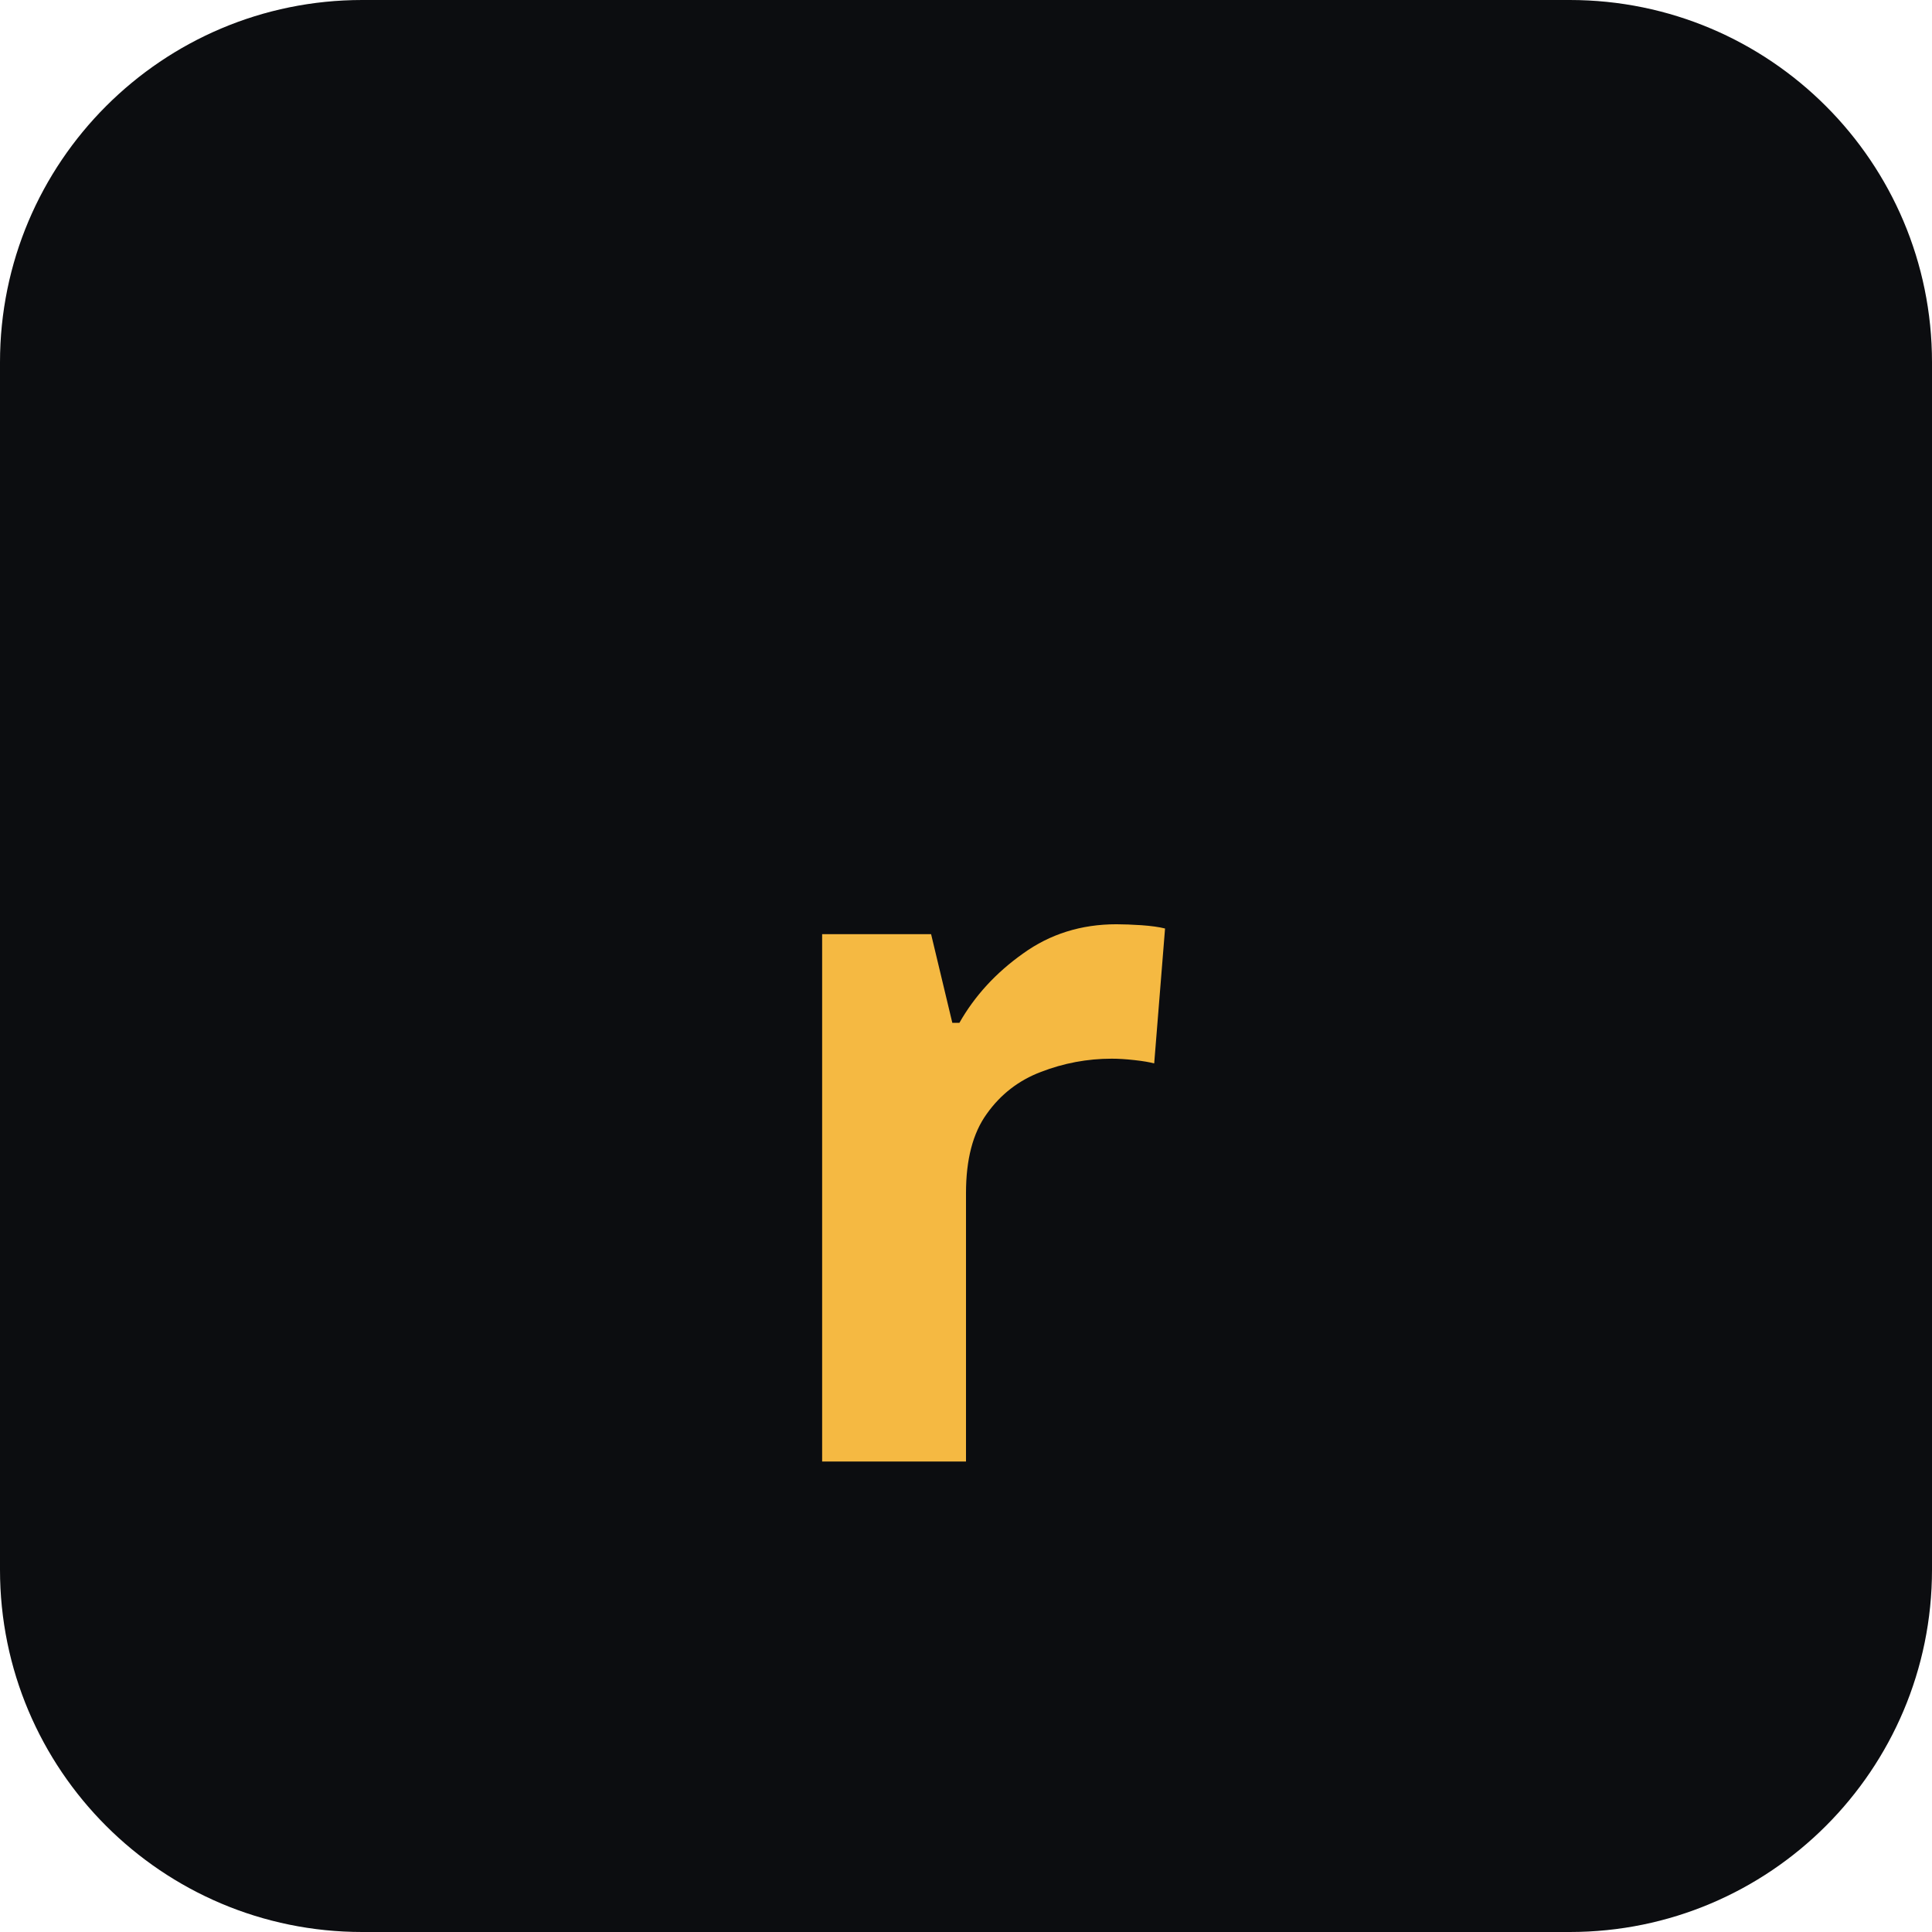
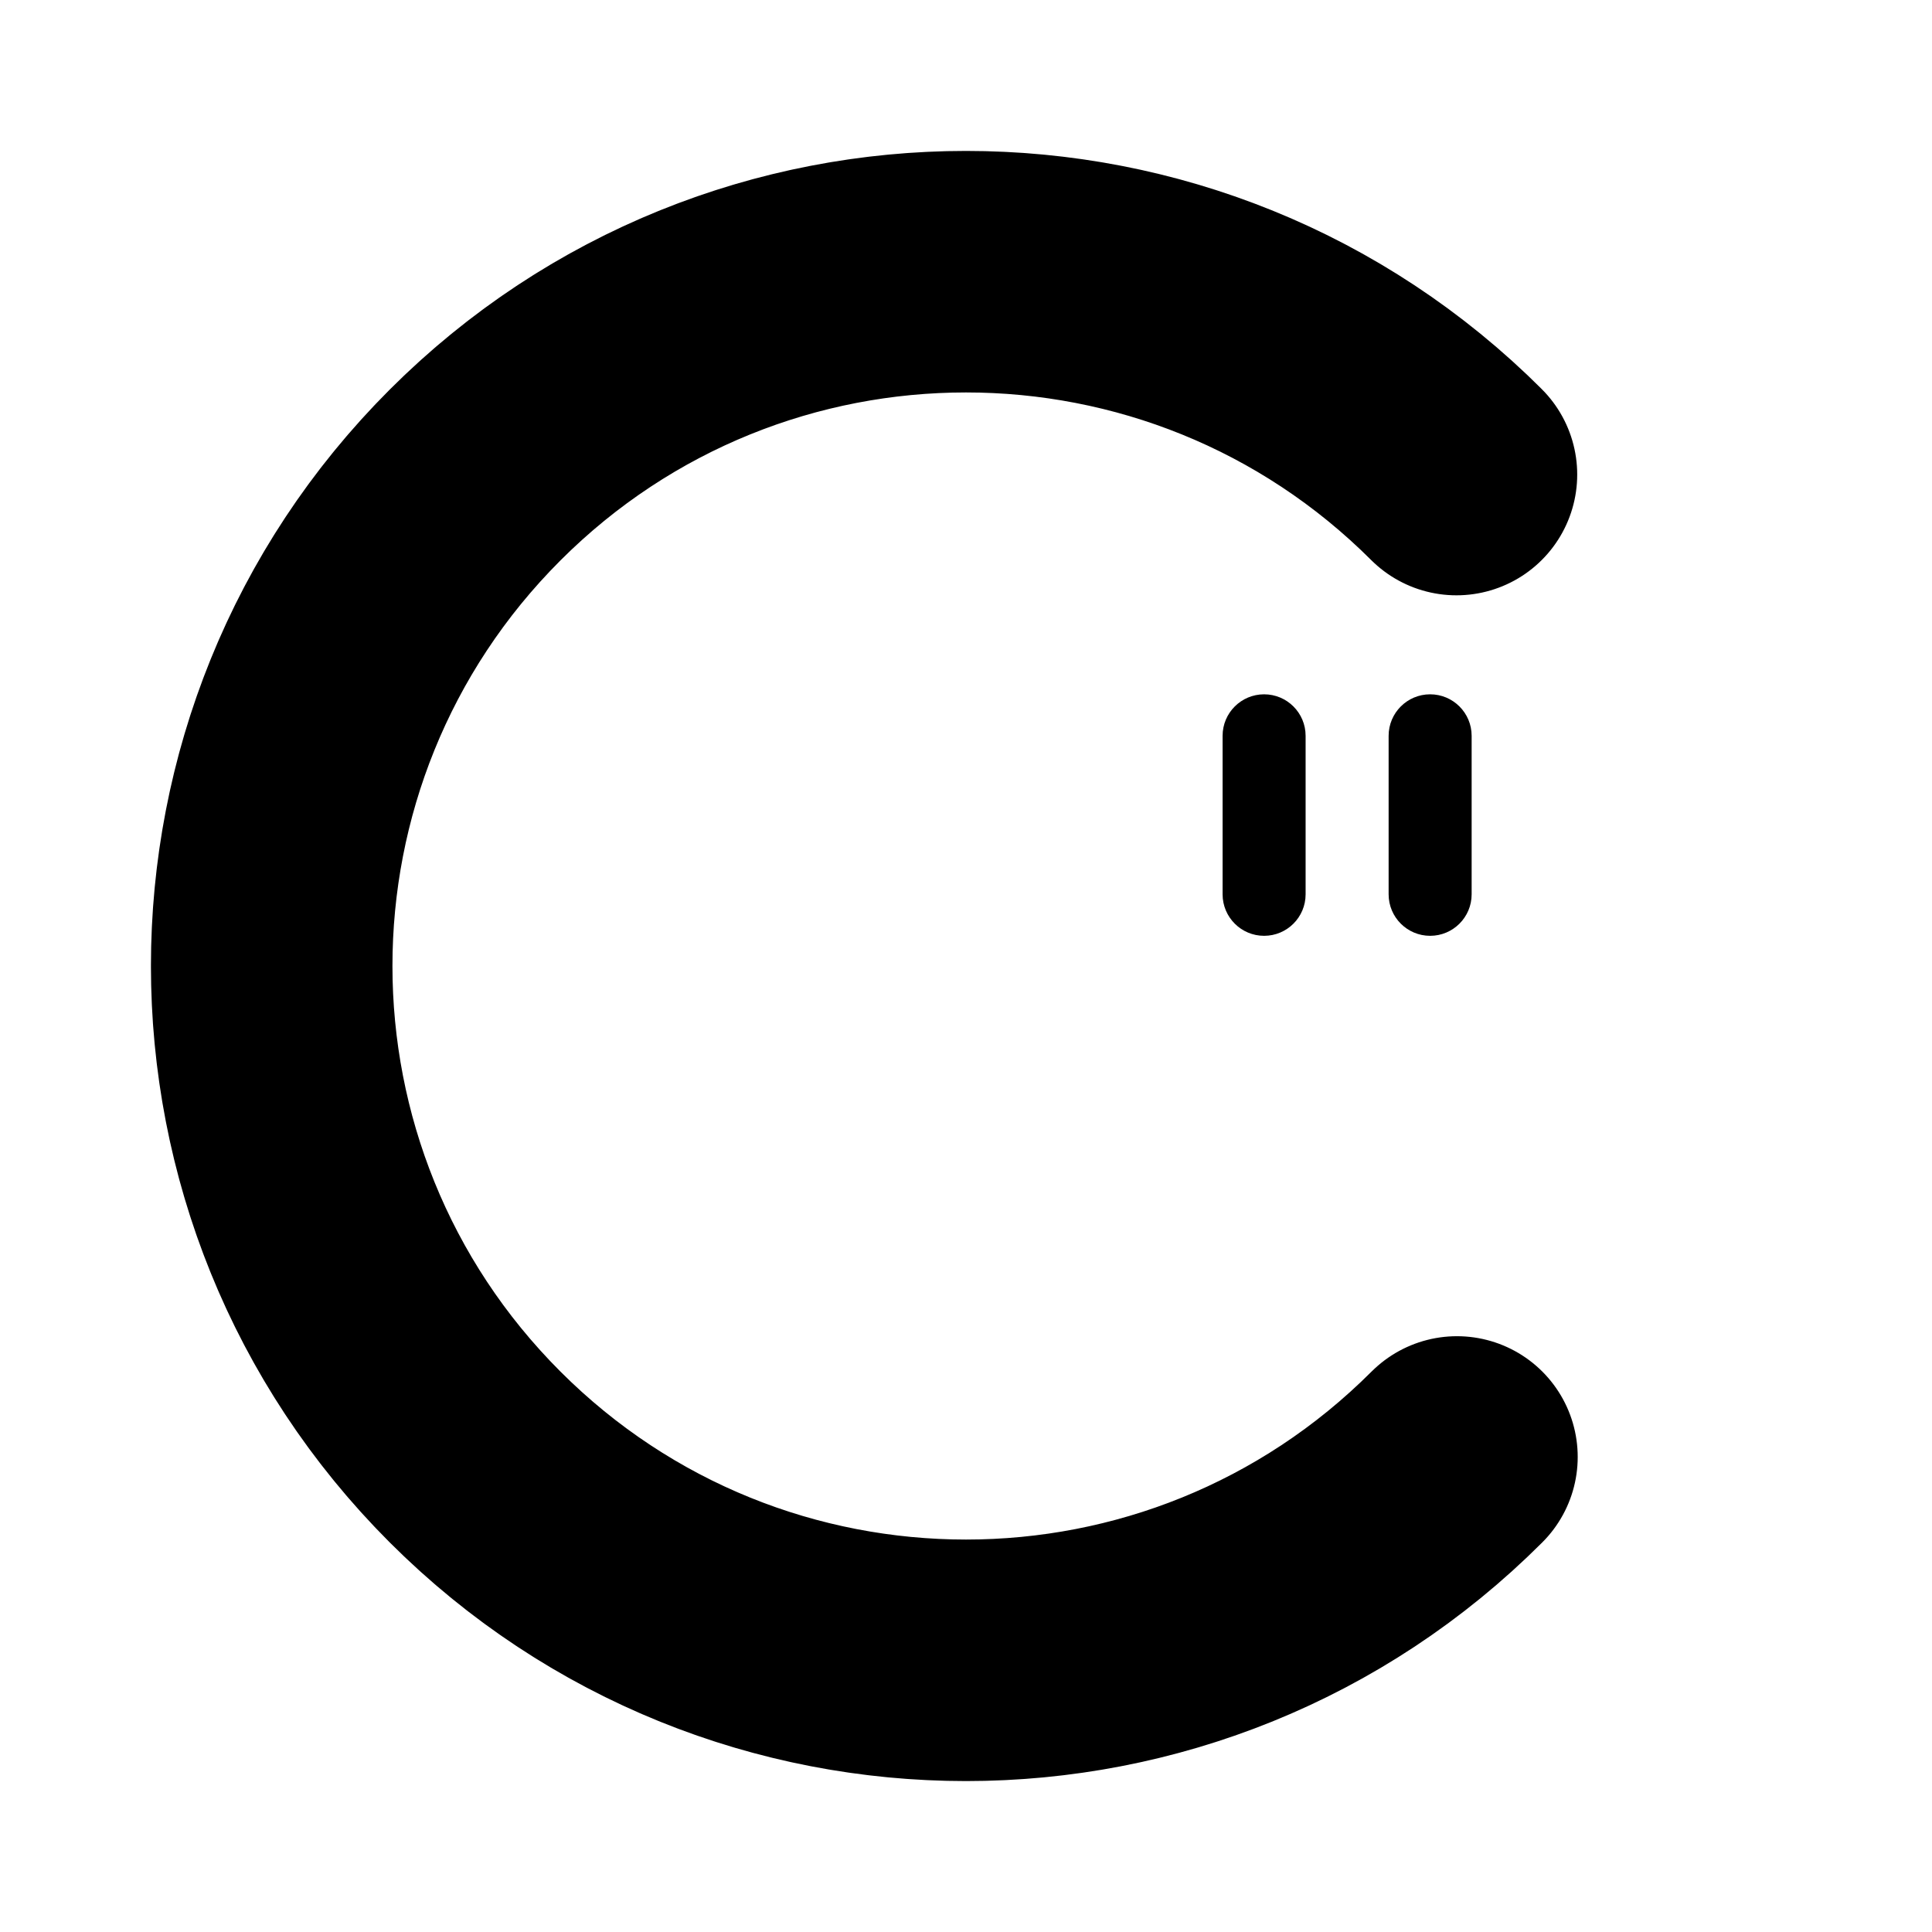
- <svg xmlns="http://www.w3.org/2000/svg" viewBox="0 0 64 64">
-   <rect width="64" height="64" rx="12" fill="#0c0d10" />
-   <text x="50%" y="58%" font-family="ui-sans-serif, system-ui" font-size="32" font-weight="700" fill="#f5b942" text-anchor="middle" dominant-baseline="middle">r</text>
+ <svg xmlns="http://www.w3.org/2000/svg" viewBox="0 0 512 512" role="img" aria-label="Citare" width="512" height="512">
+   <circle cx="256" cy="256" r="184" fill="none" stroke="currentColor" stroke-width="64" stroke-linecap="round" stroke-dasharray="867 290" transform="rotate(45 256 256)" />
+   <rect x="324" y="184" width="22" height="64" rx="11" fill="currentColor" />
+   <rect x="368" y="184" width="22" height="64" rx="11" fill="currentColor" />
</svg>
